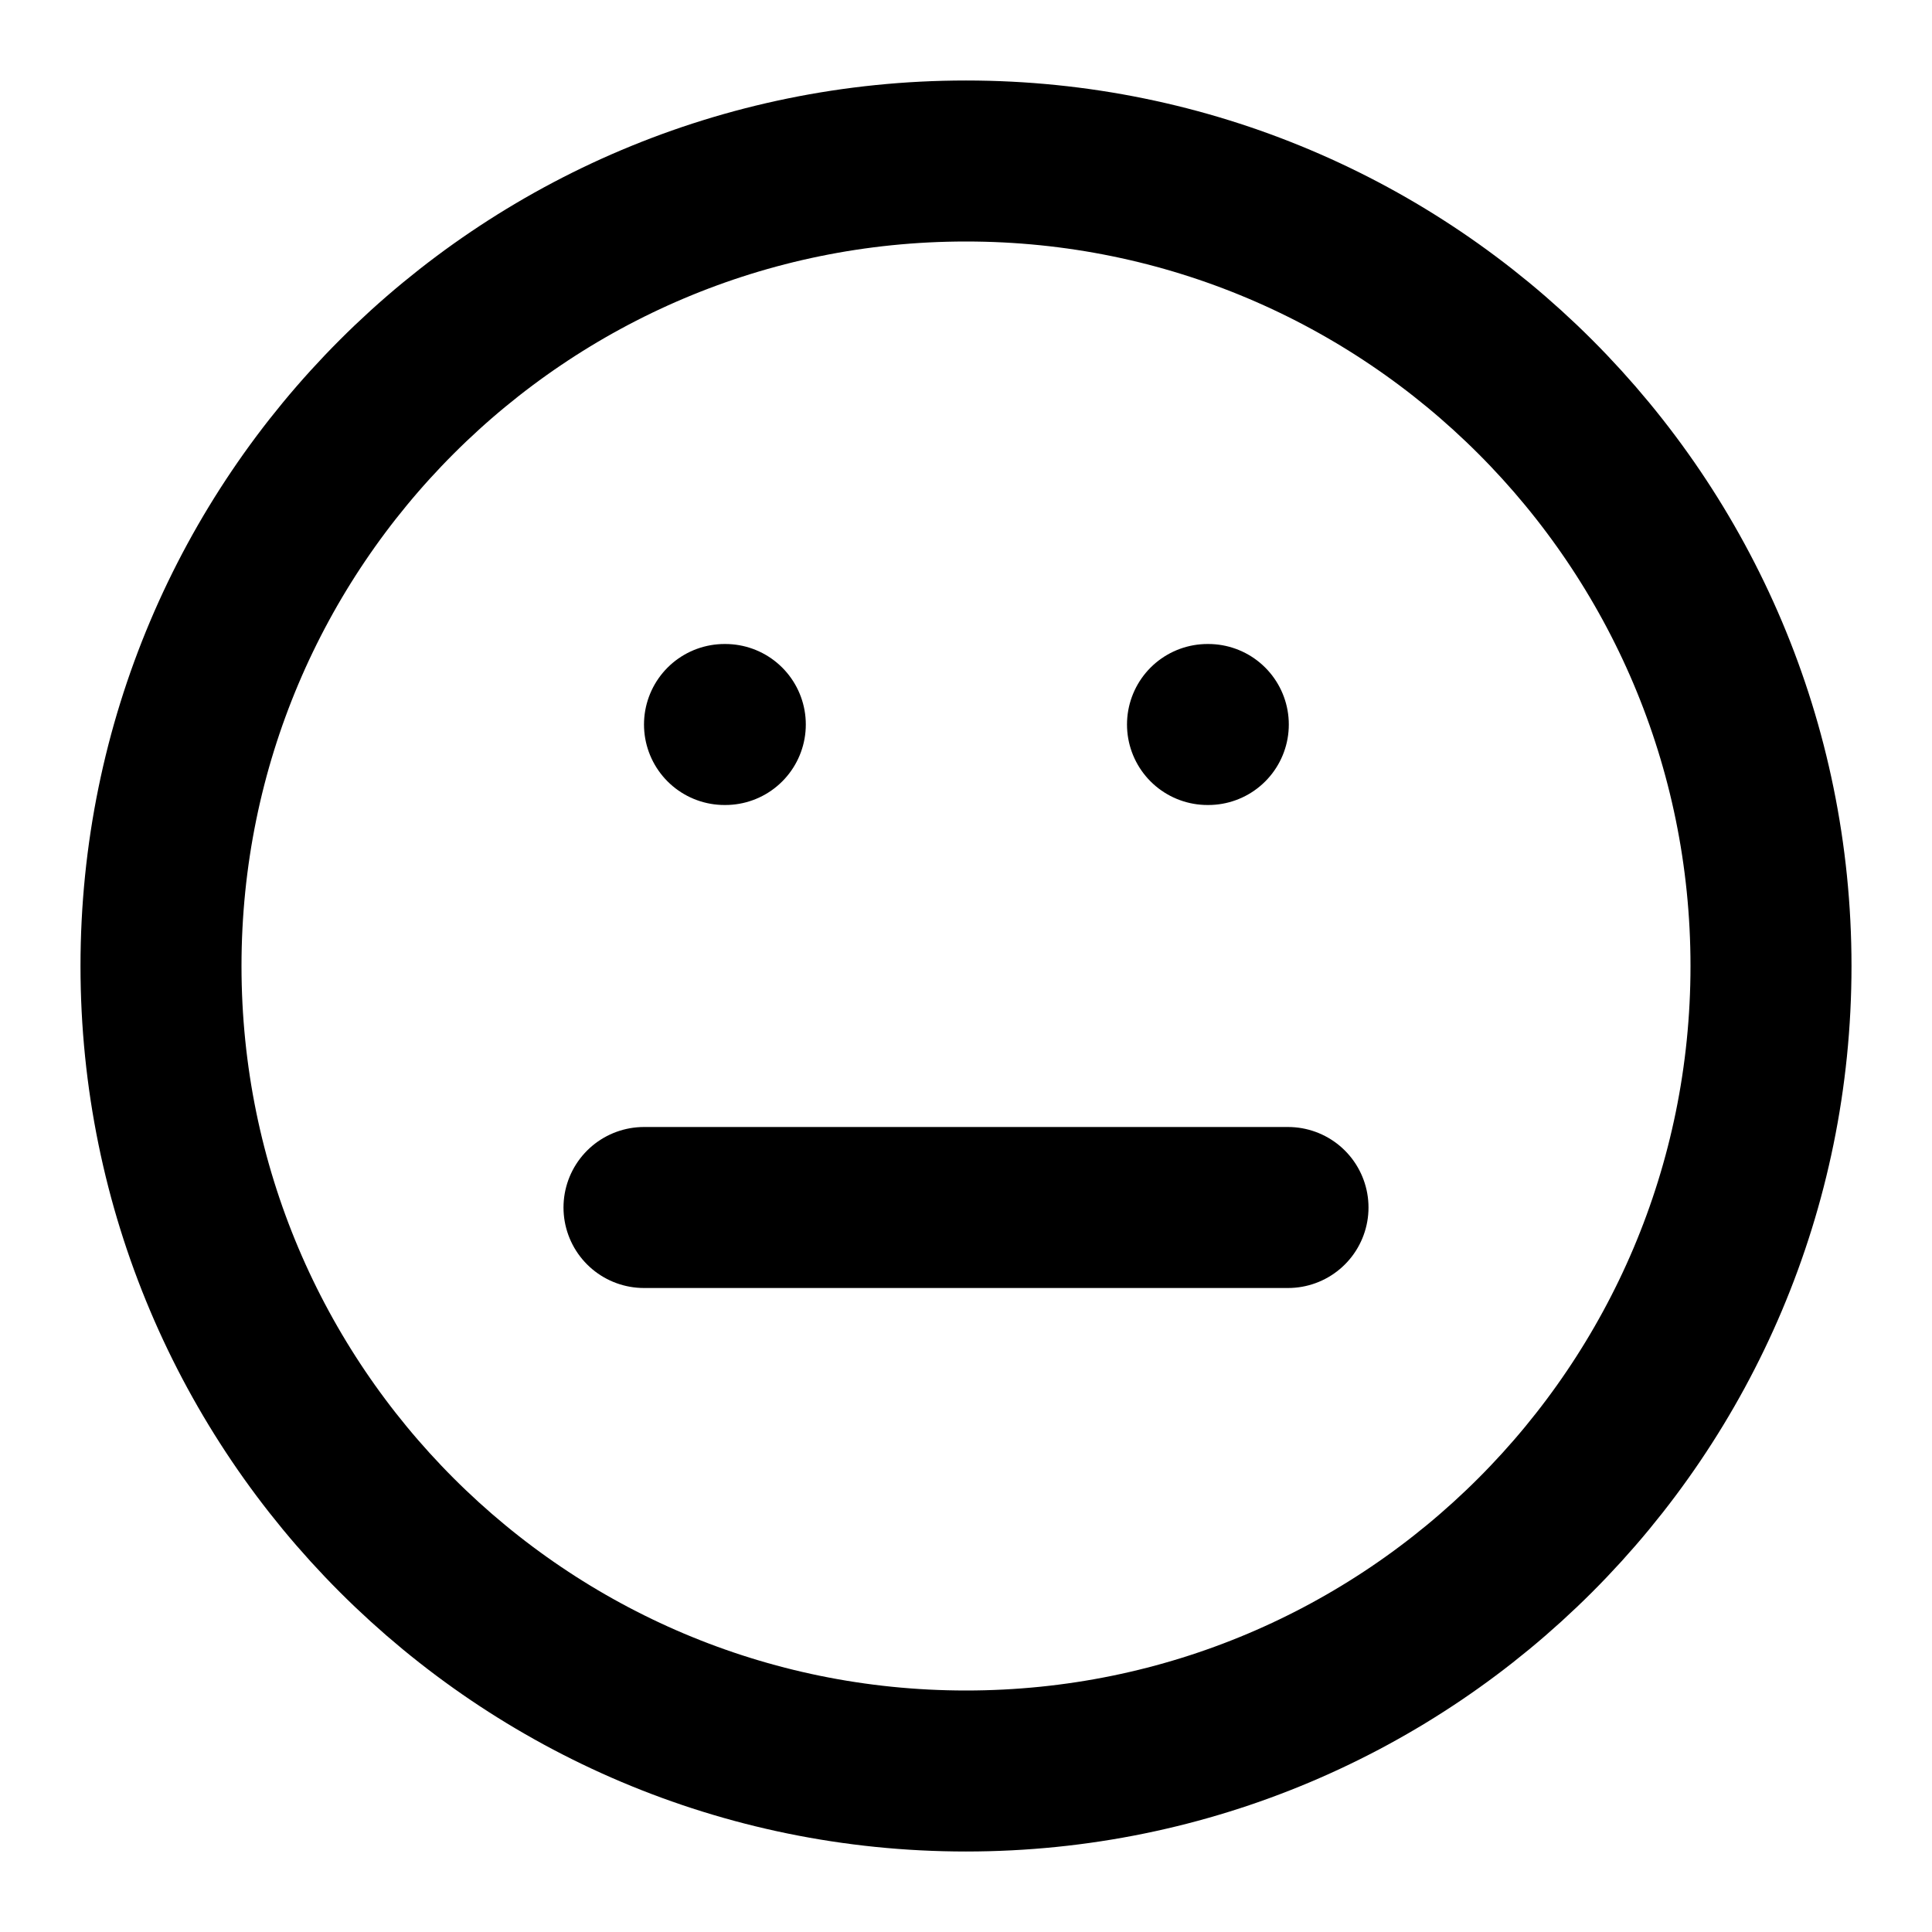
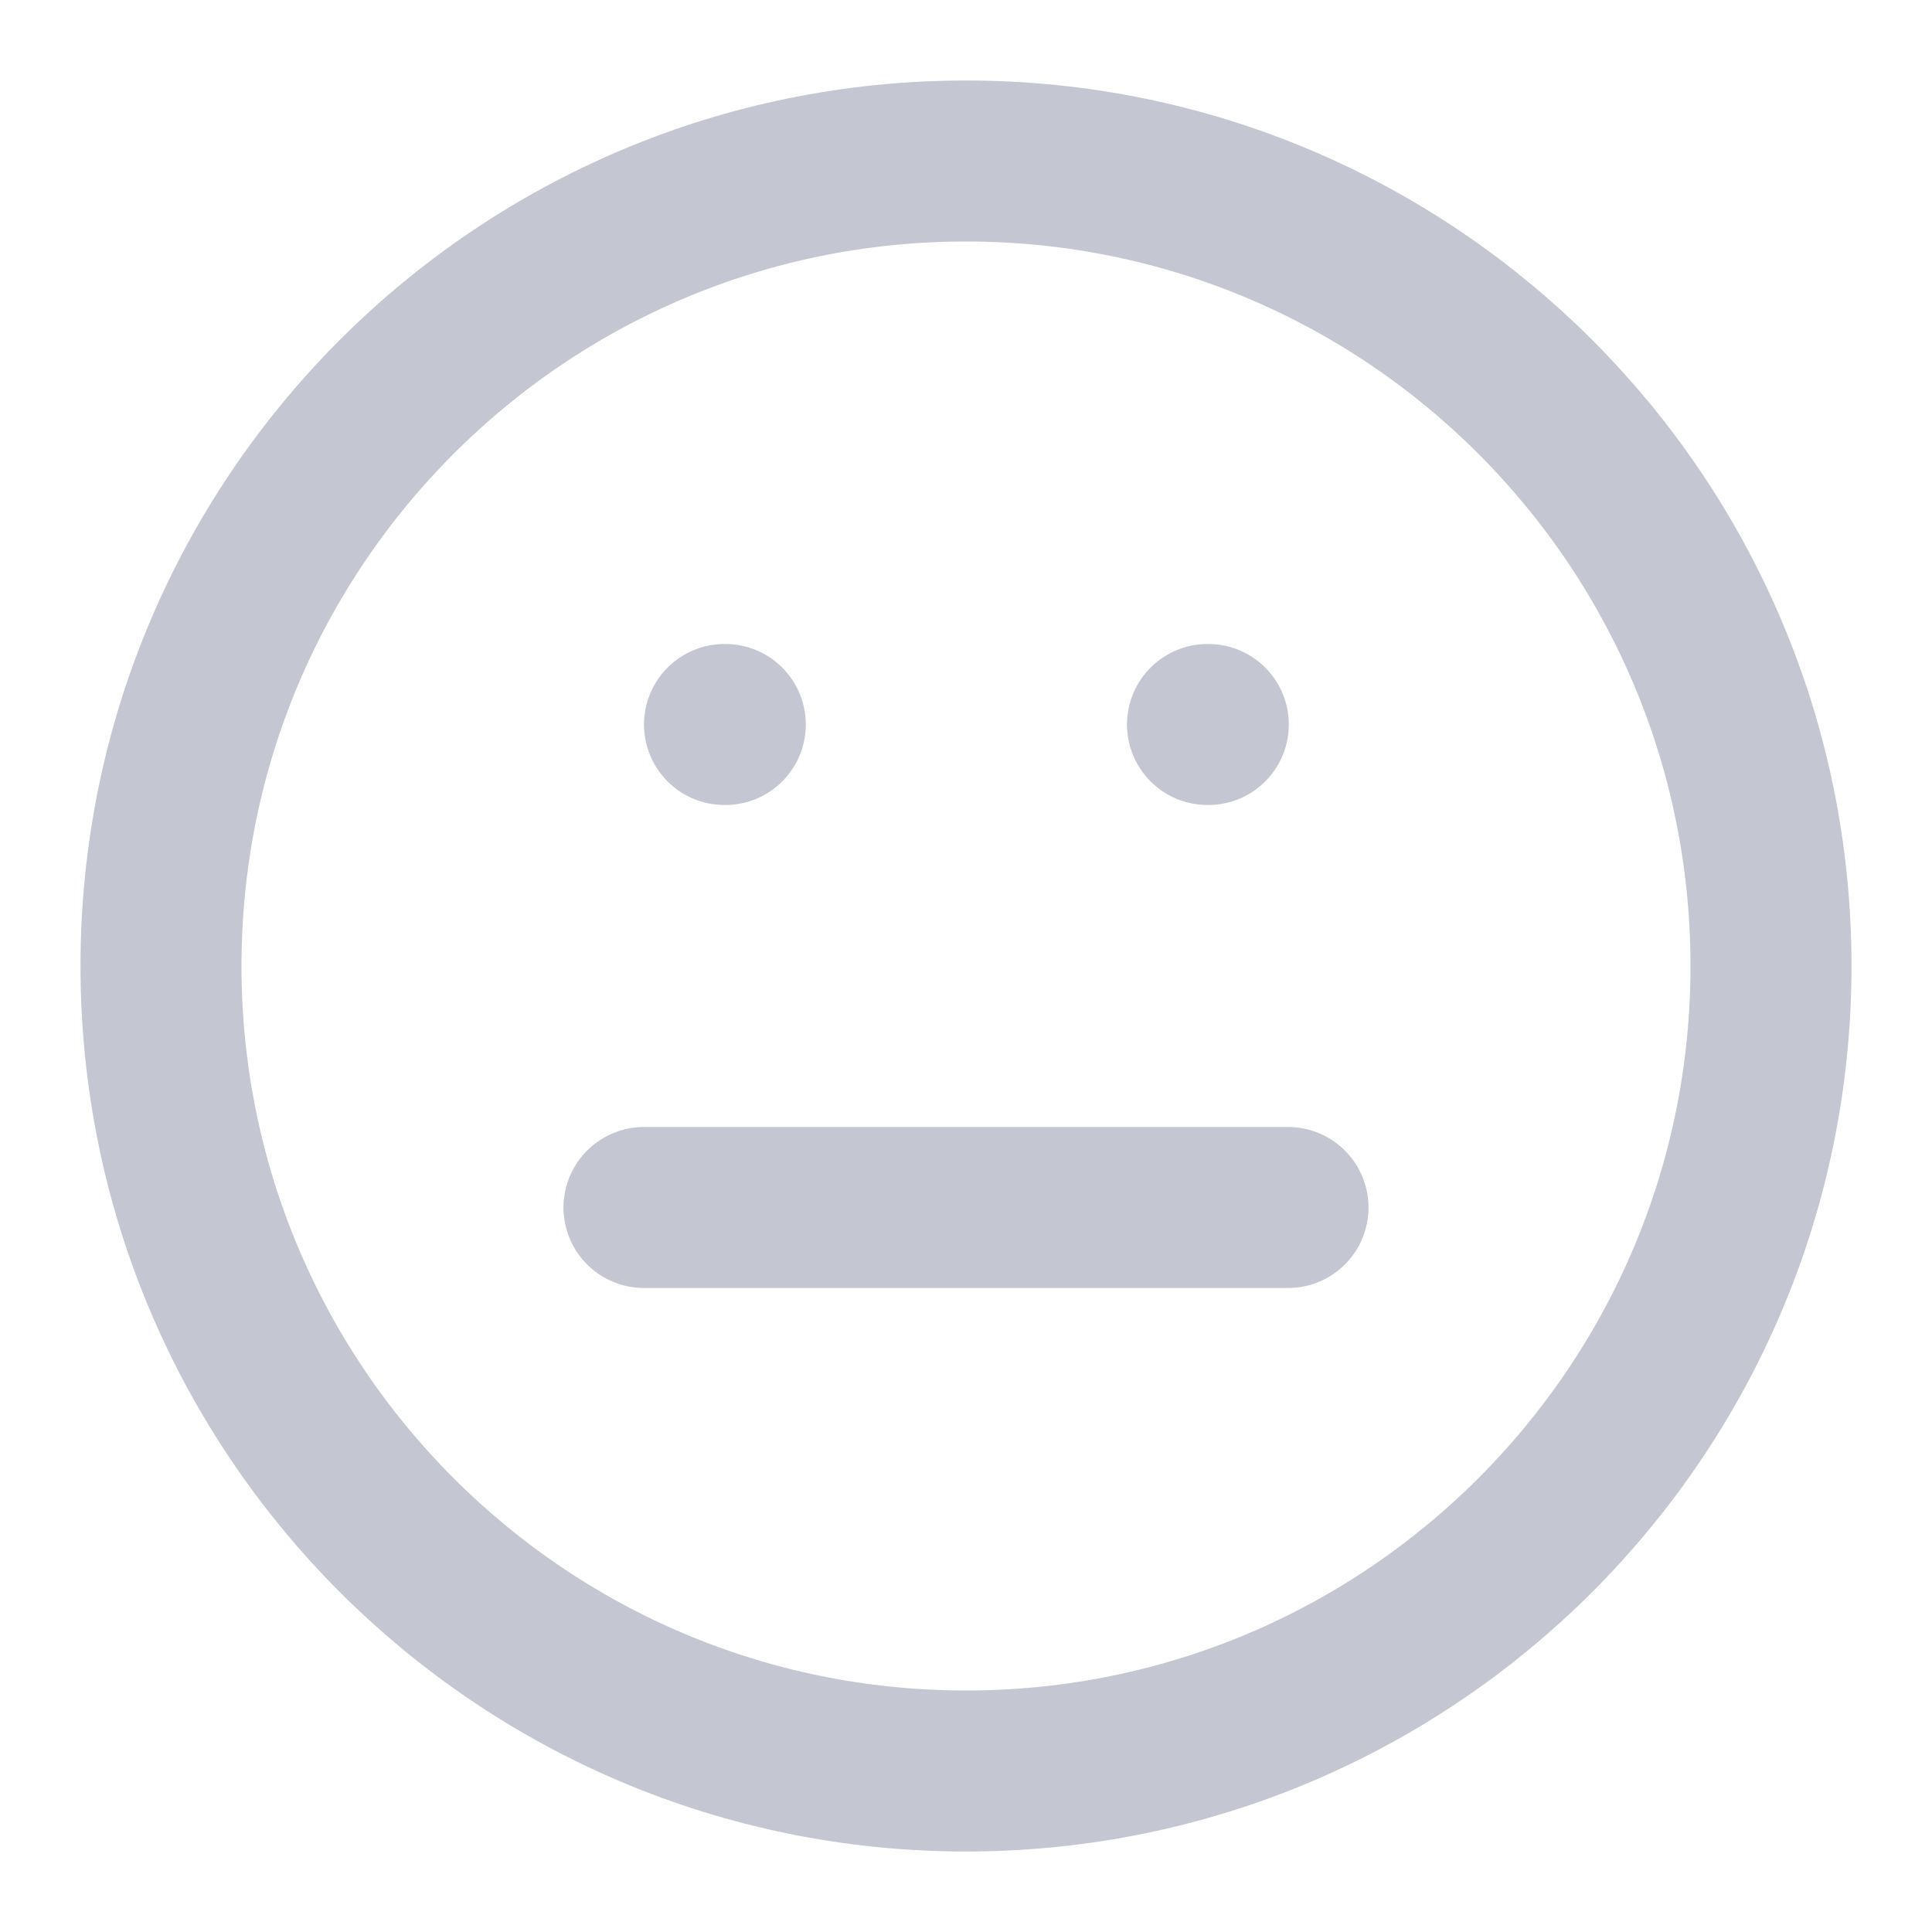
- <svg xmlns="http://www.w3.org/2000/svg" width="24" height="24" viewBox="0 0 24 24" fill="none" stroke="currentColor" stroke-width="2" stroke-linecap="round" stroke-linejoin="round" class="feather feather-meh">
+ <svg xmlns="http://www.w3.org/2000/svg" width="24" height="24" viewBox="0 0 24 24" fill="none" stroke="#c4c7d1" stroke-width="2" stroke-linecap="round" stroke-linejoin="round" class="feather feather-meh">
  <circle cx="12" cy="12" r="10" />
  <line x1="8" y1="15" x2="16" y2="15" />
  <line x1="9" y1="9" x2="9.01" y2="9" />
  <line x1="15" y1="9" x2="15.01" y2="9" />
</svg>
